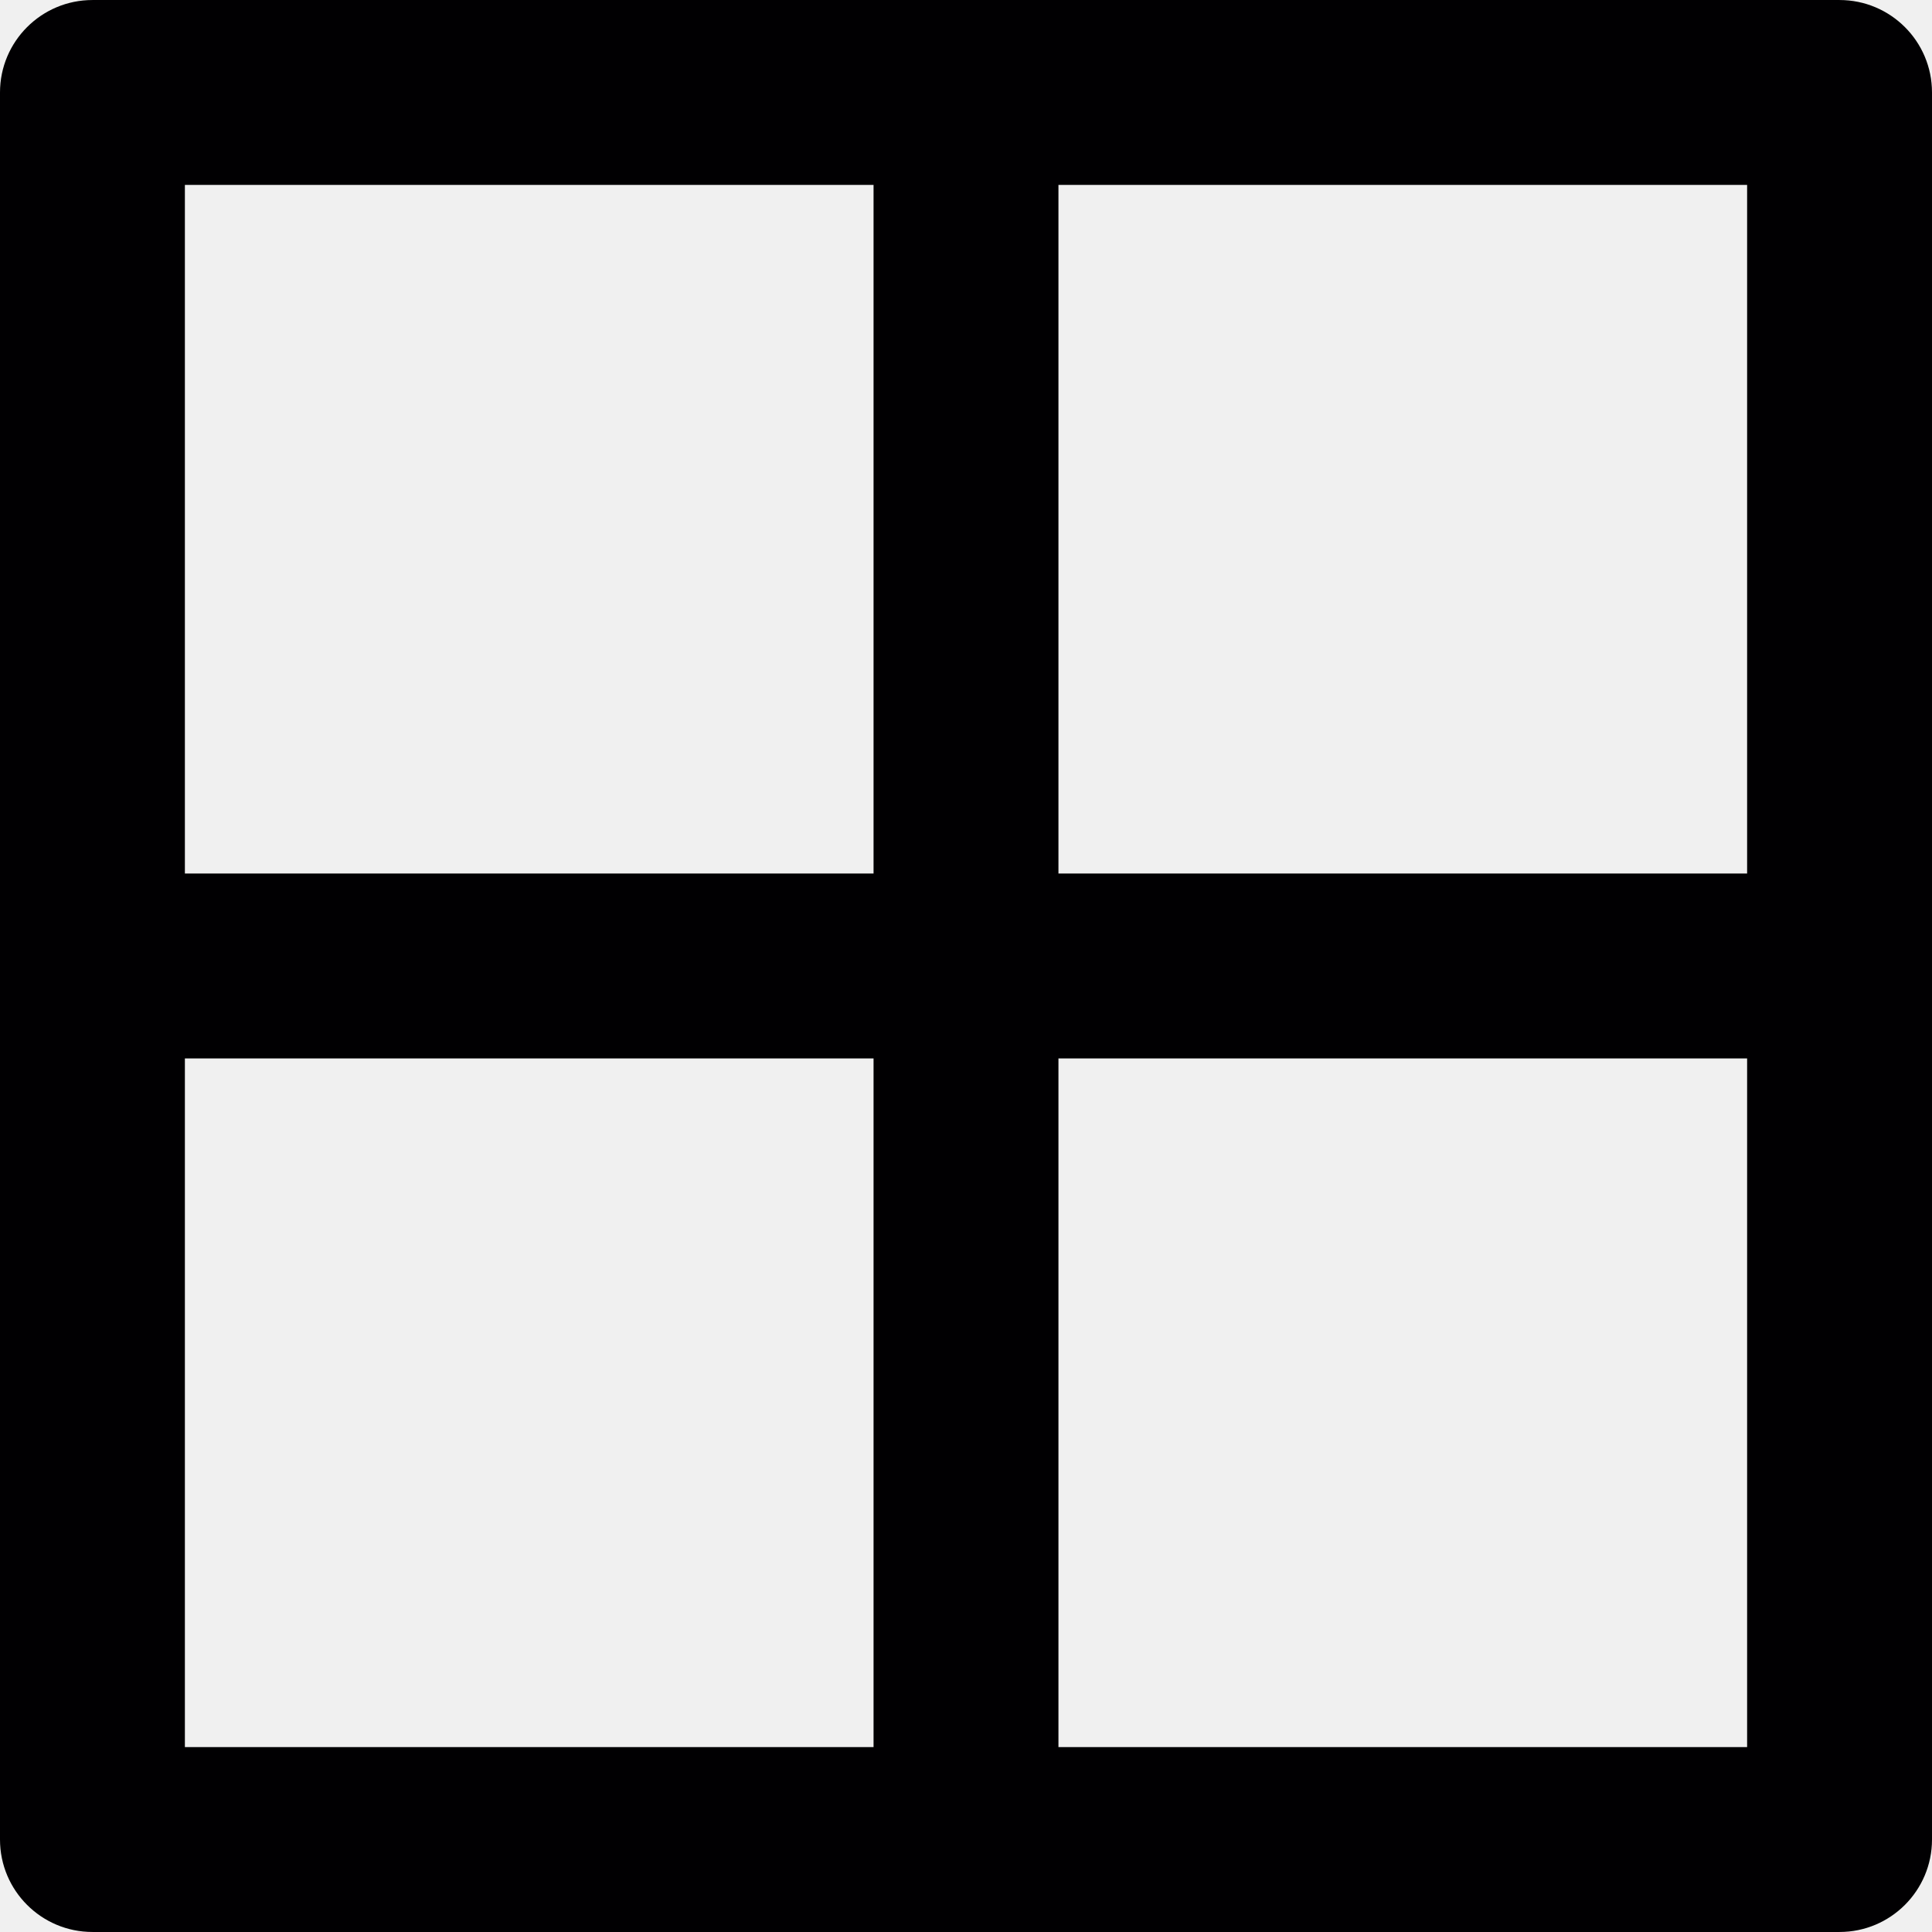
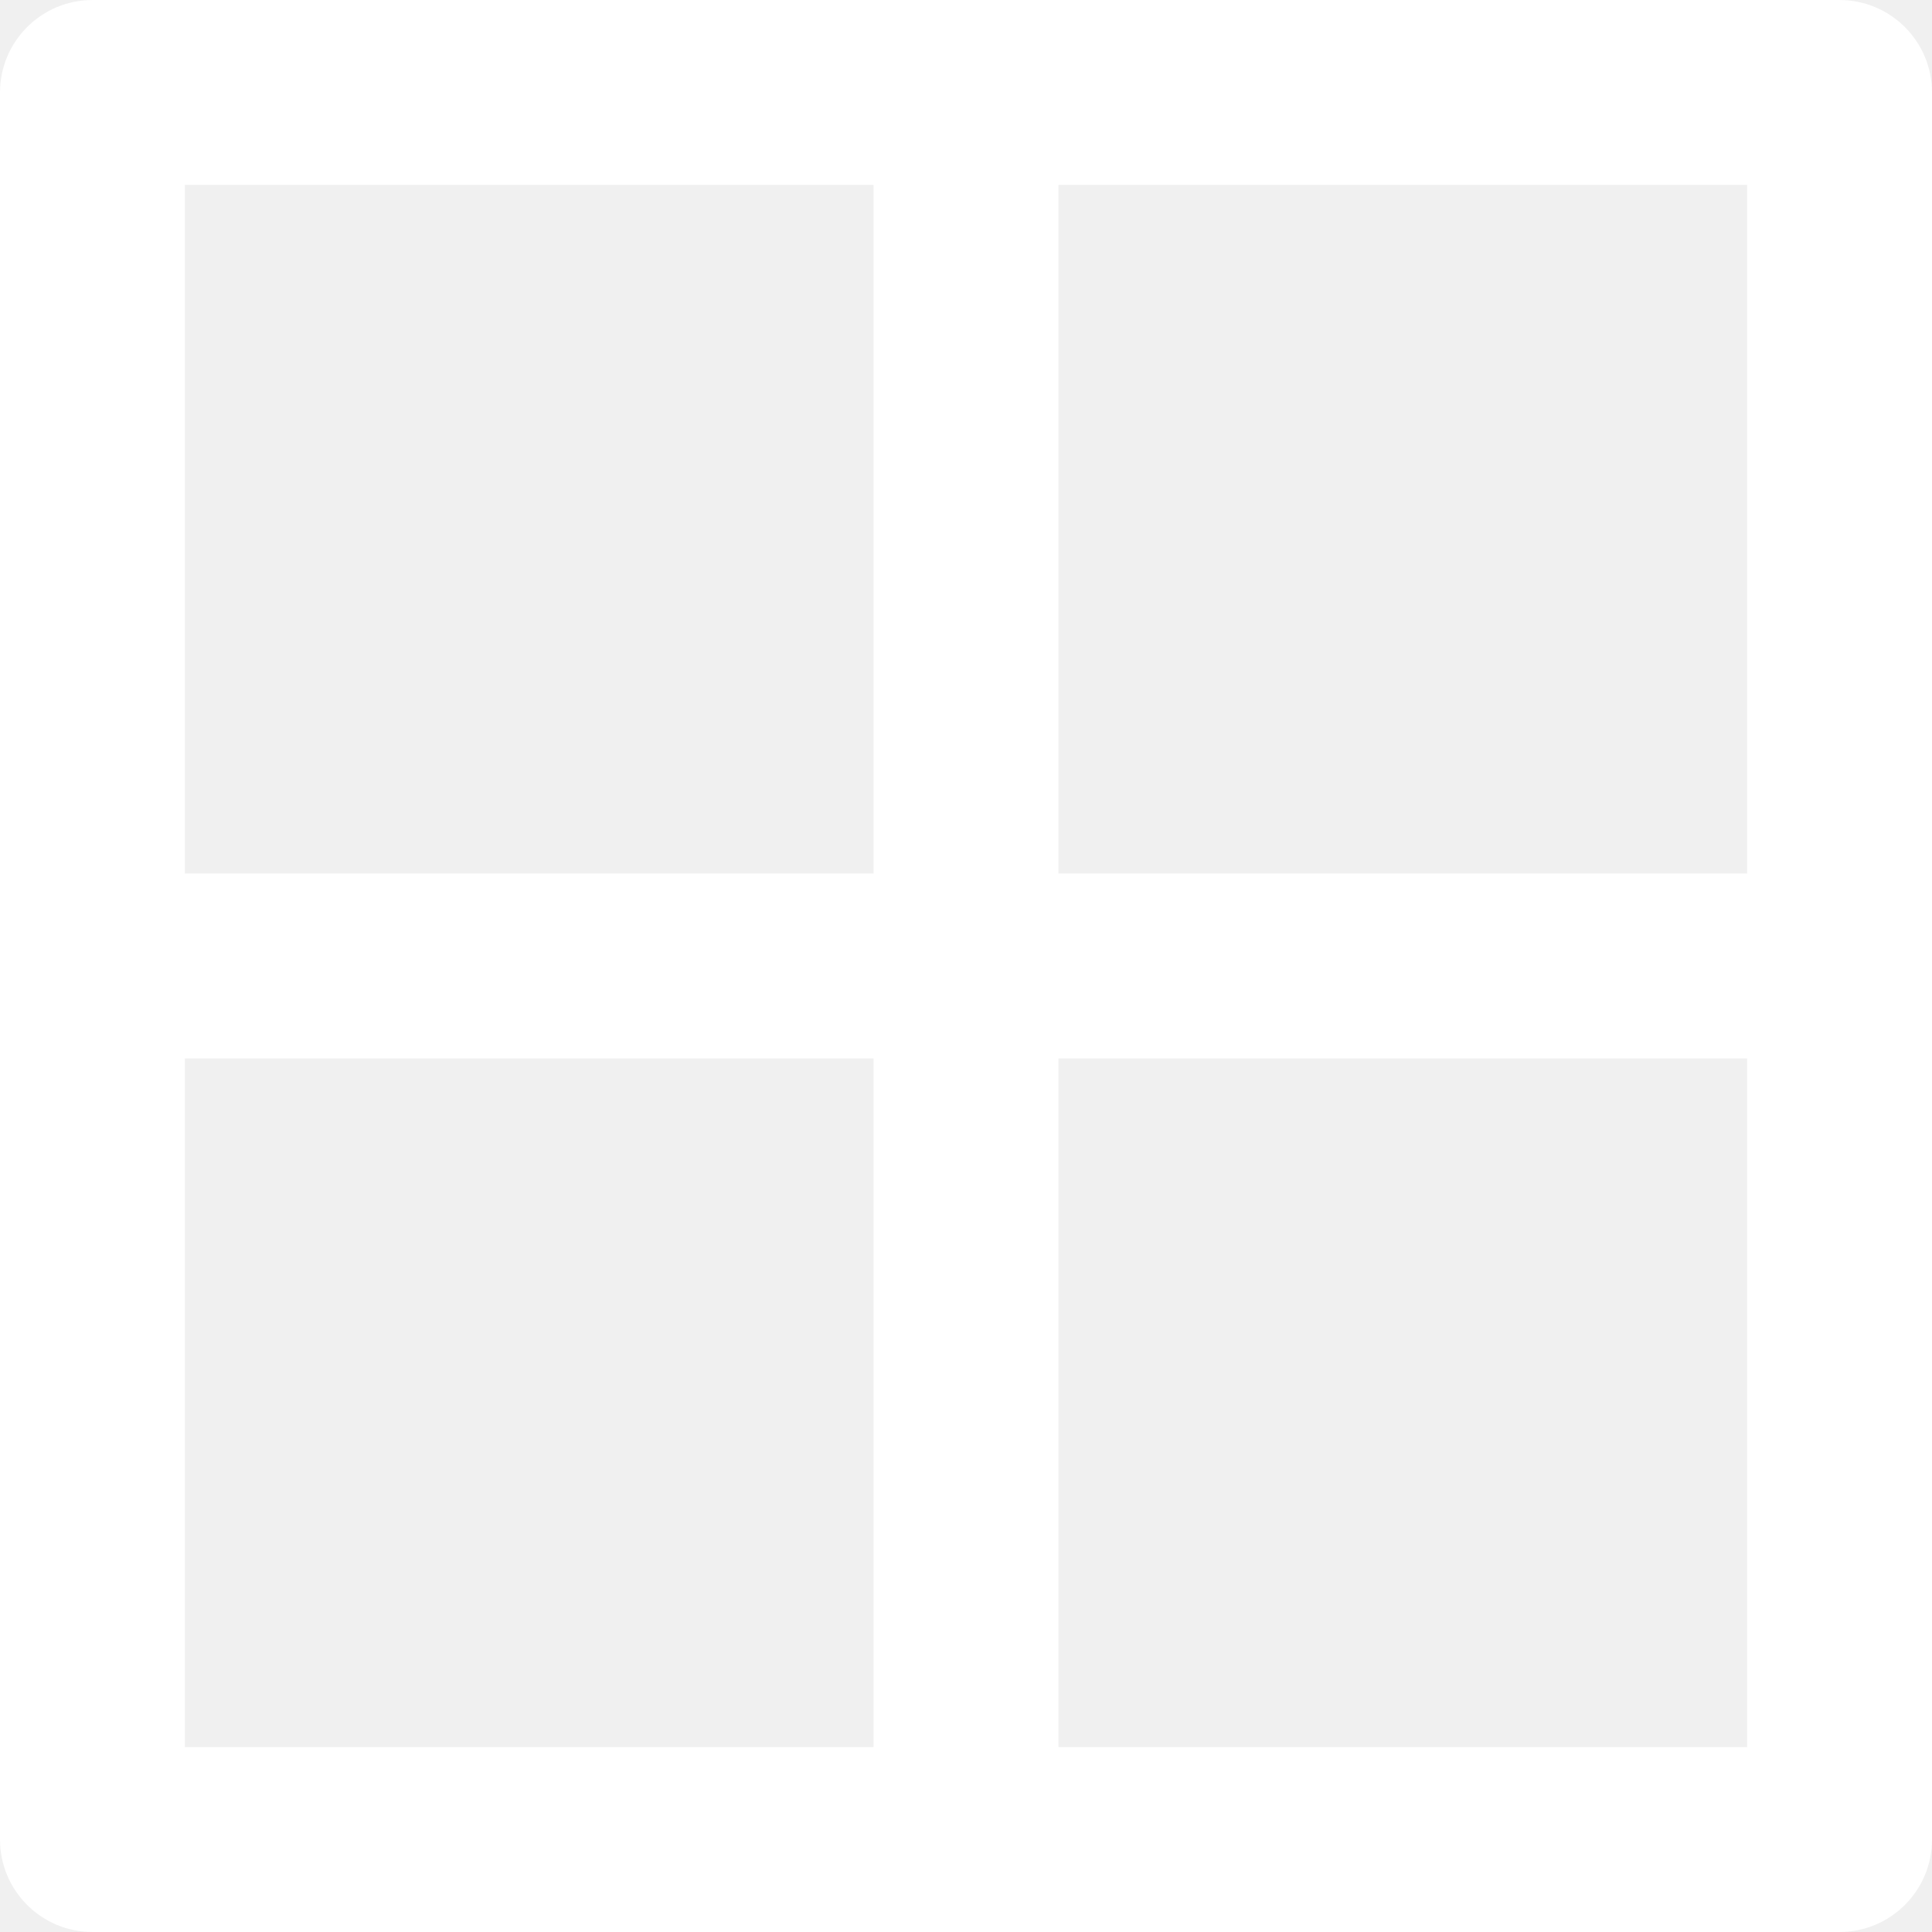
- <svg xmlns="http://www.w3.org/2000/svg" version="1.1" id="Capa_1" x="0px" y="0px" viewBox="0 0 265.655 265.655" style="enable-background:new 0 0 265.655 265.655;" xml:space="preserve" fill="#ffffff">
+ <svg xmlns="http://www.w3.org/2000/svg" version="1.1" id="Capa_1" x="0px" y="0px" viewBox="0 0 265.655 265.655" xml:space="preserve" fill="#ffffff">
  <g>
-     <path style="fill:#010002;" d="M252.938,0.003H132.822H12.717C5.695,0.003,0,5.697,0,12.714v120.111v120.116   c0,7.022,5.695,12.711,12.717,12.711h120.105h120.116c7.022,0,12.717-5.695,12.717-12.711V132.825V12.714   C265.655,5.697,259.96,0.003,252.938,0.003z M240.233,120.114h-94.694V25.425h94.694V120.114z M25.422,25.425h94.694v94.683H25.422   V25.425z M25.422,145.536h94.694v94.694H25.422V145.536z M240.233,240.23h-94.694v-94.694h94.694V240.23z" />
+     <path d="M252.938,0.003H132.822H12.717C5.695,0.003,0,5.697,0,12.714v120.111v120.116   c0,7.022,5.695,12.711,12.717,12.711h120.105h120.116c7.022,0,12.717-5.695,12.717-12.711V132.825V12.714   C265.655,5.697,259.96,0.003,252.938,0.003z M240.233,120.114h-94.694V25.425h94.694V120.114z M25.422,25.425h94.694v94.683H25.422   V25.425z M25.422,145.536h94.694v94.694H25.422V145.536z M240.233,240.23h-94.694v-94.694h94.694V240.23z" />
  </g>
  <g>
</g>
  <g>
</g>
  <g>
</g>
  <g>
</g>
  <g>
</g>
  <g>
</g>
  <g>
</g>
  <g>
</g>
  <g>
</g>
  <g>
</g>
  <g>
</g>
  <g>
</g>
  <g>
</g>
  <g>
</g>
  <g>
</g>
</svg>
